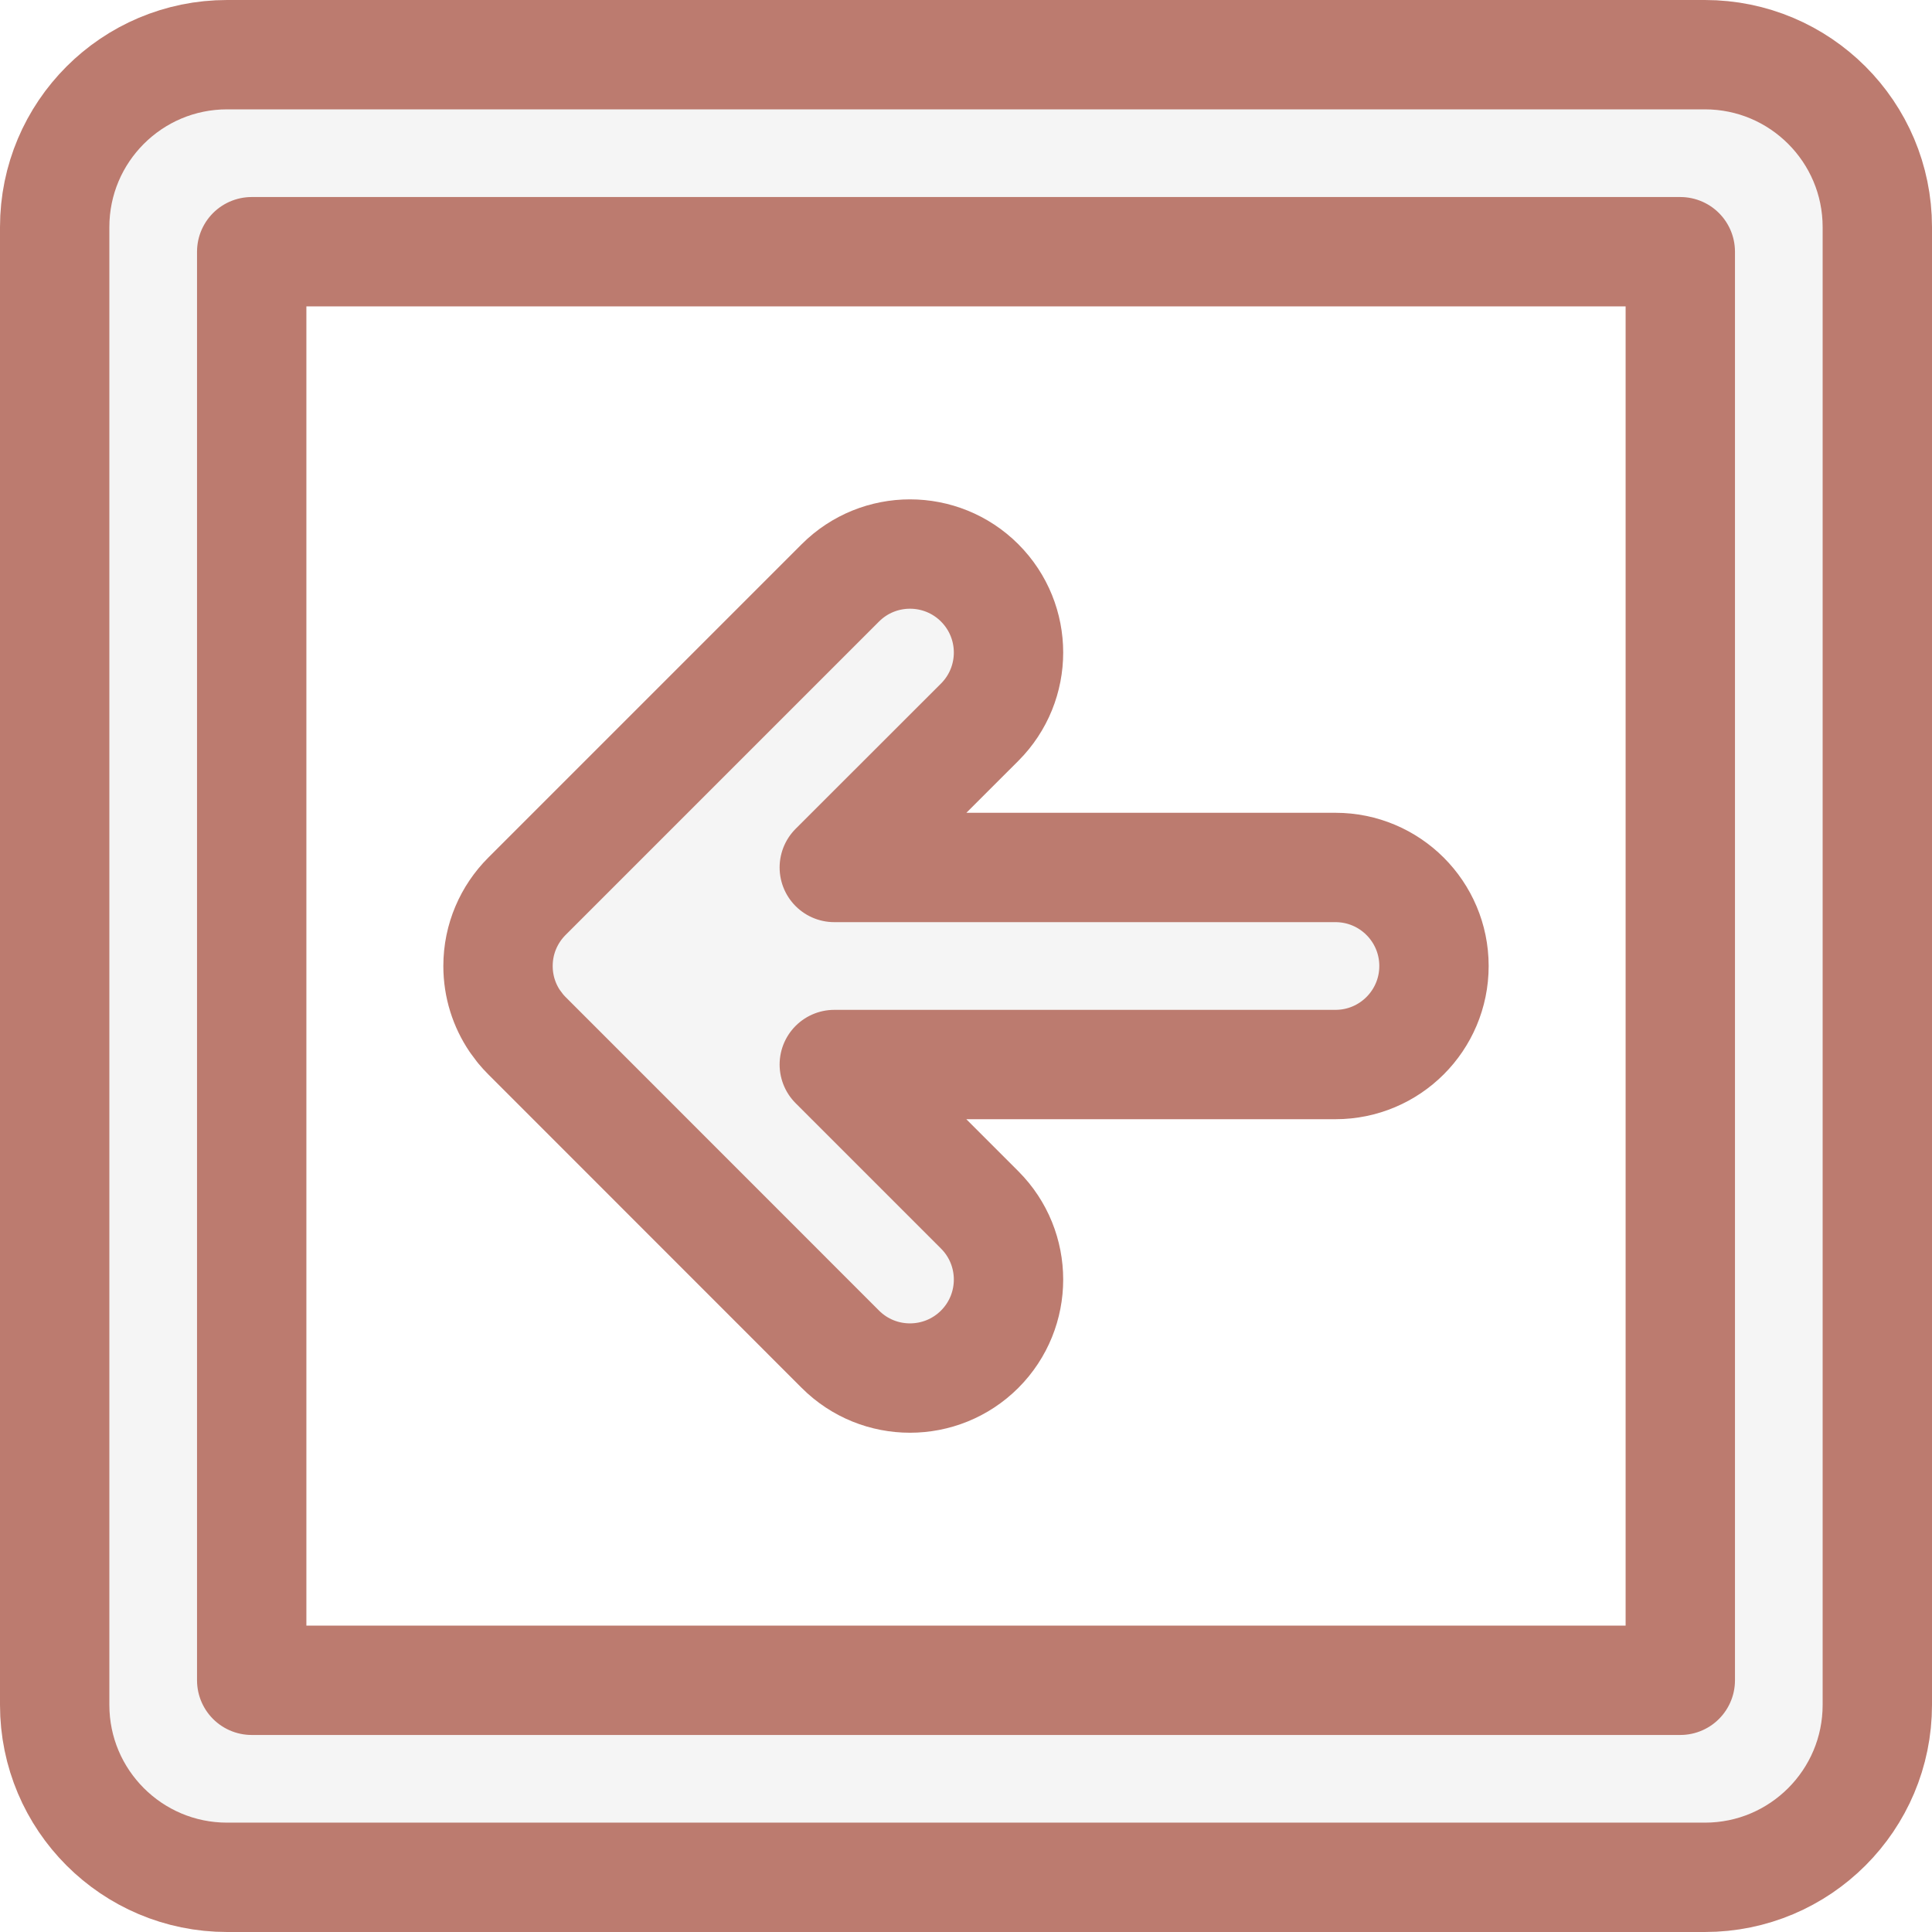
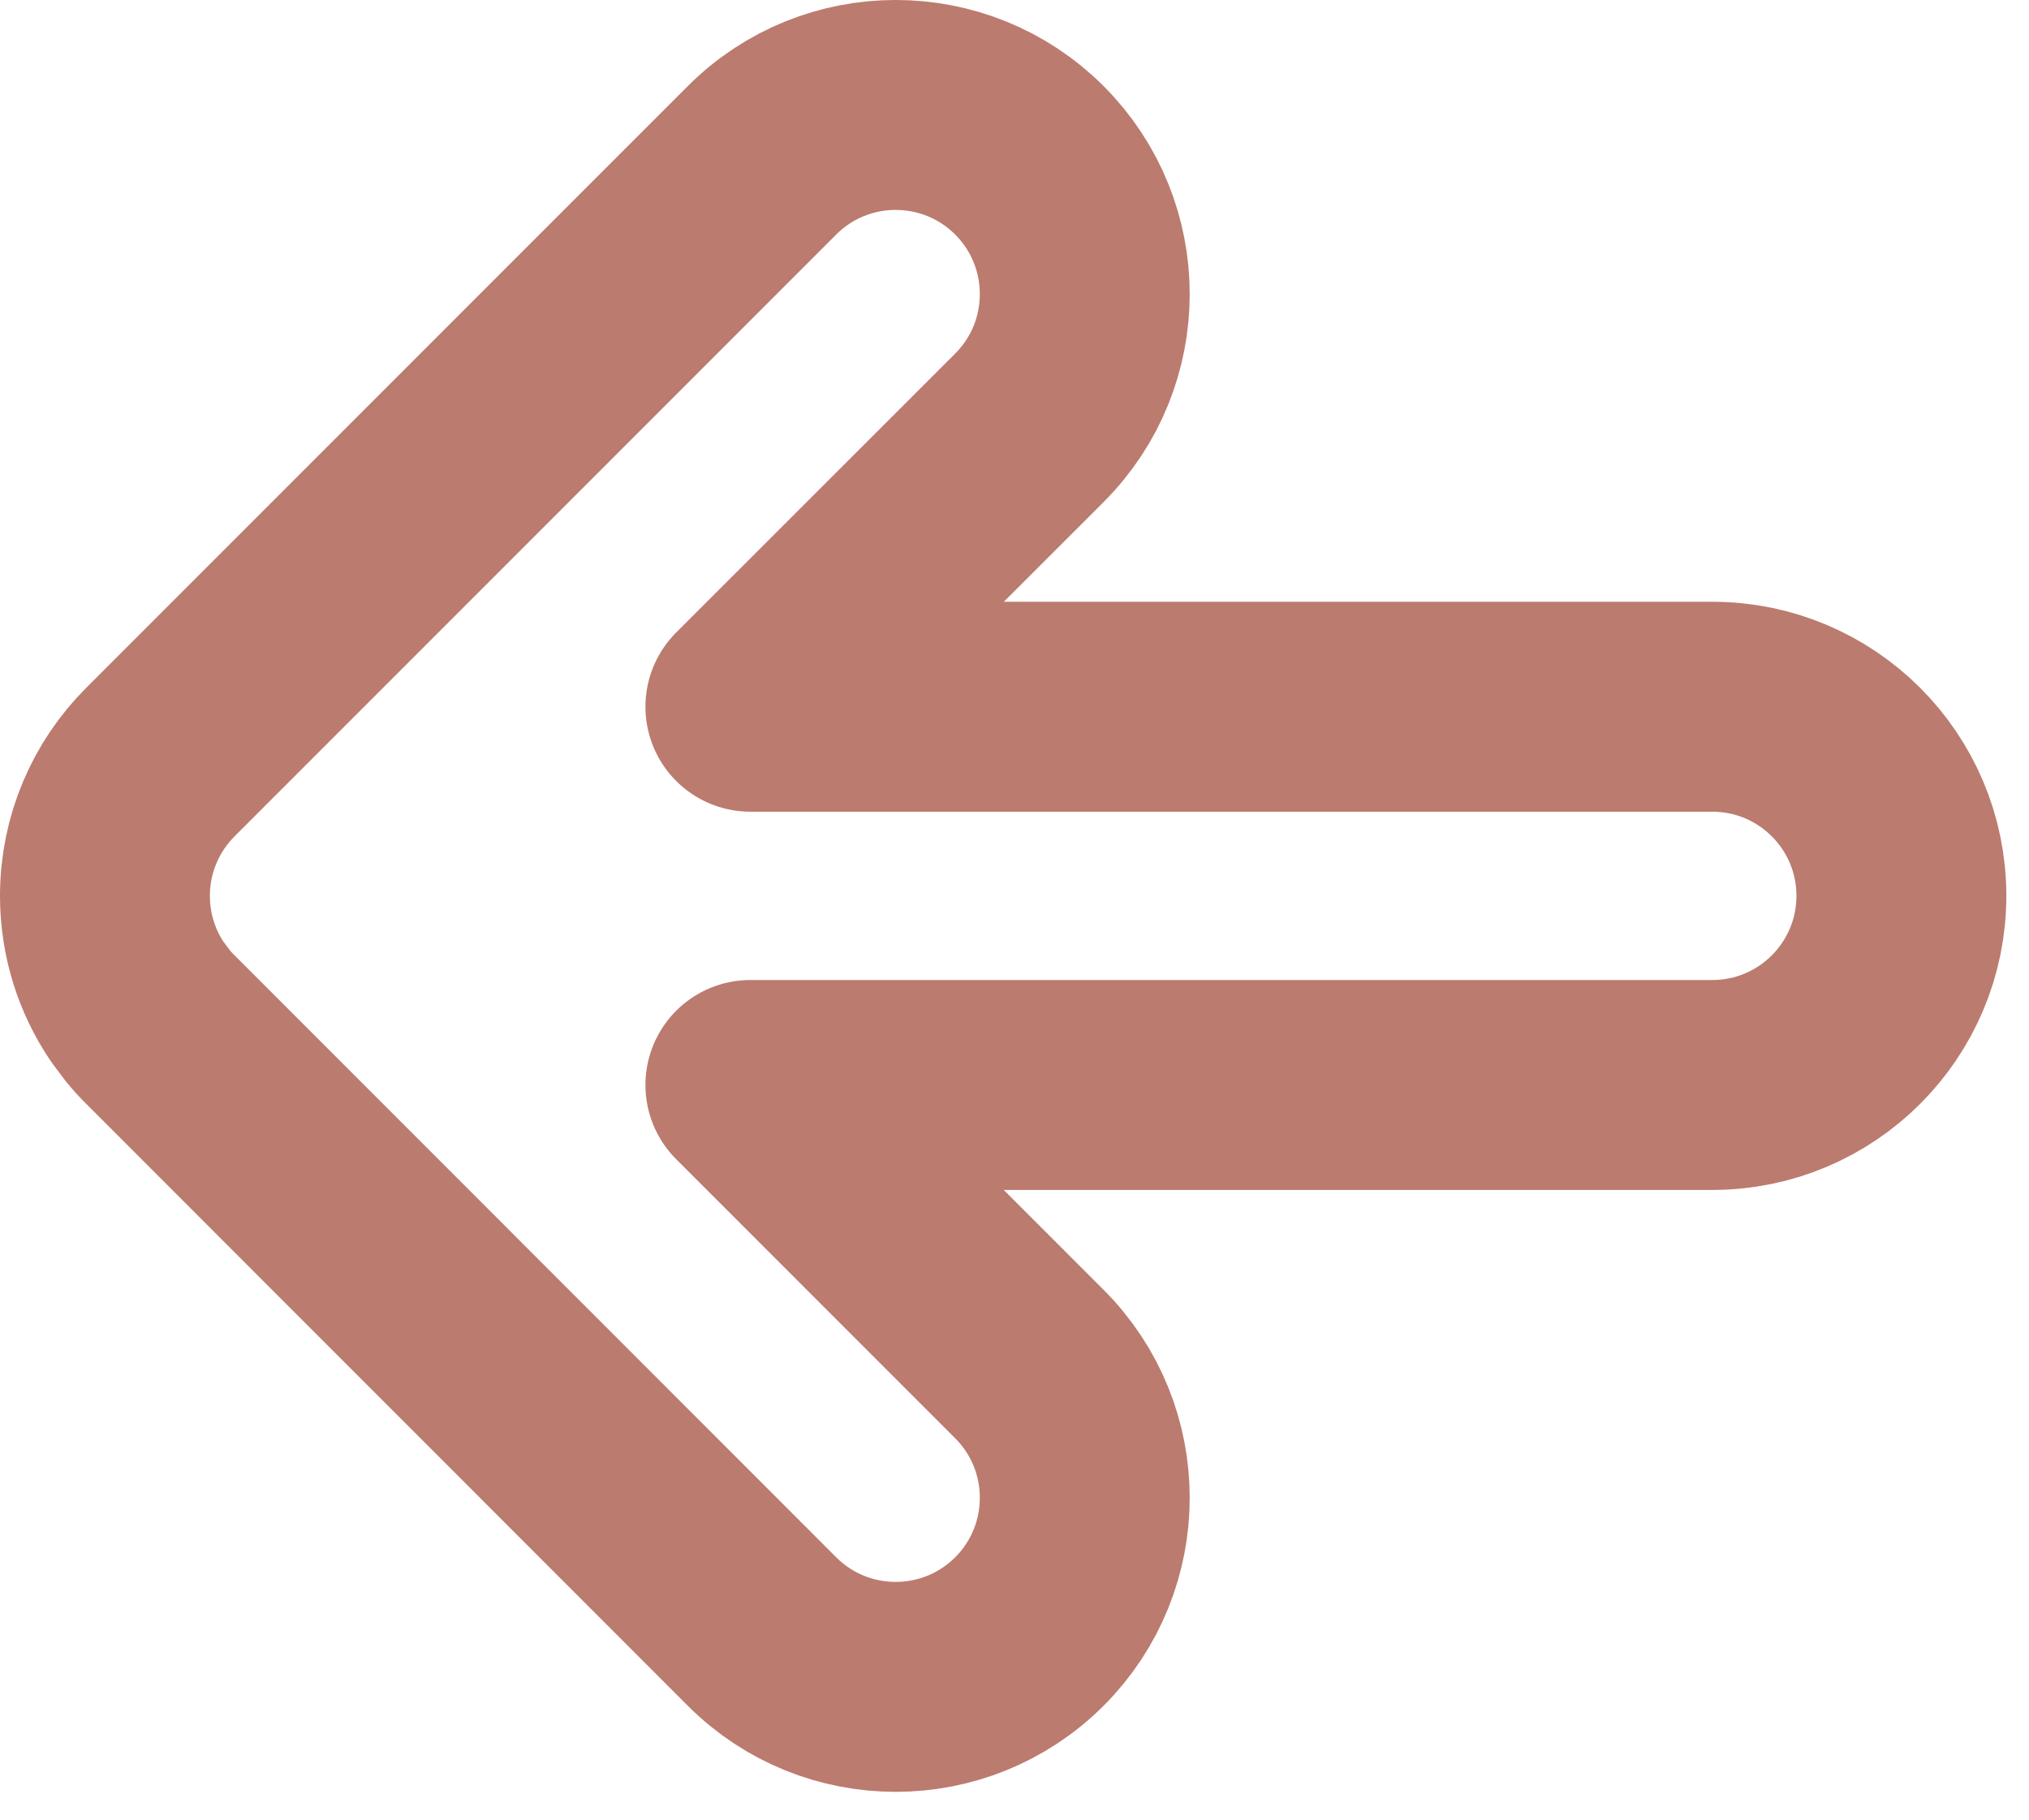
- <svg xmlns="http://www.w3.org/2000/svg" width="53" height="53" viewBox="0 0 53 53" fill="none">
-   <path d="M23.053 15.99C24.108 14.935 25.819 14.935 26.875 15.99C27.93 17.046 27.93 18.756 26.875 19.812L22.887 23.797H36.635C38.128 23.797 39.338 25.007 39.338 26.5C39.338 27.993 38.128 29.203 36.635 29.203H22.887L26.875 33.191C27.93 34.246 27.93 35.957 26.875 37.013C25.819 38.067 24.108 38.068 23.053 37.013L14.454 28.411C14.391 28.348 14.331 28.282 14.274 28.213L14.124 28.012C13.832 27.581 13.662 27.06 13.662 26.5C13.662 25.754 13.965 25.078 14.454 24.589L23.053 15.99Z" fill="#F5F5F5" />
-   <path fill-rule="evenodd" clip-rule="evenodd" d="M46.77 1.5C49.382 1.5 51.5 3.618 51.5 6.23V46.77C51.5 49.382 49.382 51.5 46.77 51.5H6.23C3.618 51.5 1.5 49.382 1.5 46.77V6.23C1.5 3.618 3.618 1.5 6.23 1.5H46.77ZM6.905 46.095H46.095V6.905H6.905V46.095Z" fill="#F5F5F5" />
-   <path d="M23.053 15.99C24.108 14.935 25.819 14.935 26.875 15.99C27.93 17.046 27.93 18.756 26.875 19.812L22.887 23.797H36.635C38.128 23.797 39.338 25.007 39.338 26.5C39.338 27.993 38.128 29.203 36.635 29.203H22.887L26.875 33.191C27.93 34.246 27.93 35.957 26.875 37.013C25.819 38.067 24.108 38.068 23.053 37.013L14.454 28.411C14.391 28.348 14.331 28.282 14.274 28.213L14.124 28.012C13.832 27.581 13.662 27.06 13.662 26.5C13.662 25.754 13.965 25.078 14.454 24.589L23.053 15.99Z" stroke="#BC7B6F" stroke-width="3" stroke-linecap="round" stroke-linejoin="round" />
-   <path fill-rule="evenodd" clip-rule="evenodd" d="M46.77 1.5C49.382 1.5 51.5 3.618 51.5 6.23V46.77C51.5 49.382 49.382 51.5 46.77 51.5H6.23C3.618 51.5 1.5 49.382 1.5 46.77V6.23C1.5 3.618 3.618 1.5 6.23 1.5H46.77ZM6.905 46.095H46.095V6.905H6.905V46.095Z" stroke="#BC7B6F" stroke-width="3" stroke-linecap="round" stroke-linejoin="round" />
+ <svg xmlns="http://www.w3.org/2000/svg" width="29" height="26" viewBox="0 0 29 26" fill="none">
+   <path d="M10.891 2.291C11.946 1.236 13.657 1.236 14.713 2.291C15.768 3.347 15.768 5.058 14.713 6.113L10.725 10.099H24.473C25.966 10.099 27.176 11.309 27.176 12.801C27.176 14.294 25.966 15.504 24.473 15.504H10.725L14.713 19.492C15.768 20.547 15.768 22.258 14.713 23.314C13.657 24.368 11.946 24.369 10.891 23.314L2.292 14.712C2.228 14.649 2.168 14.583 2.112 14.514L1.962 14.314C1.67 13.882 1.5 13.361 1.5 12.801C1.5 12.055 1.803 11.38 2.292 10.89L10.891 2.291Z" stroke="#BC7B6F" stroke-width="3" stroke-linecap="round" stroke-linejoin="round" />
</svg>
